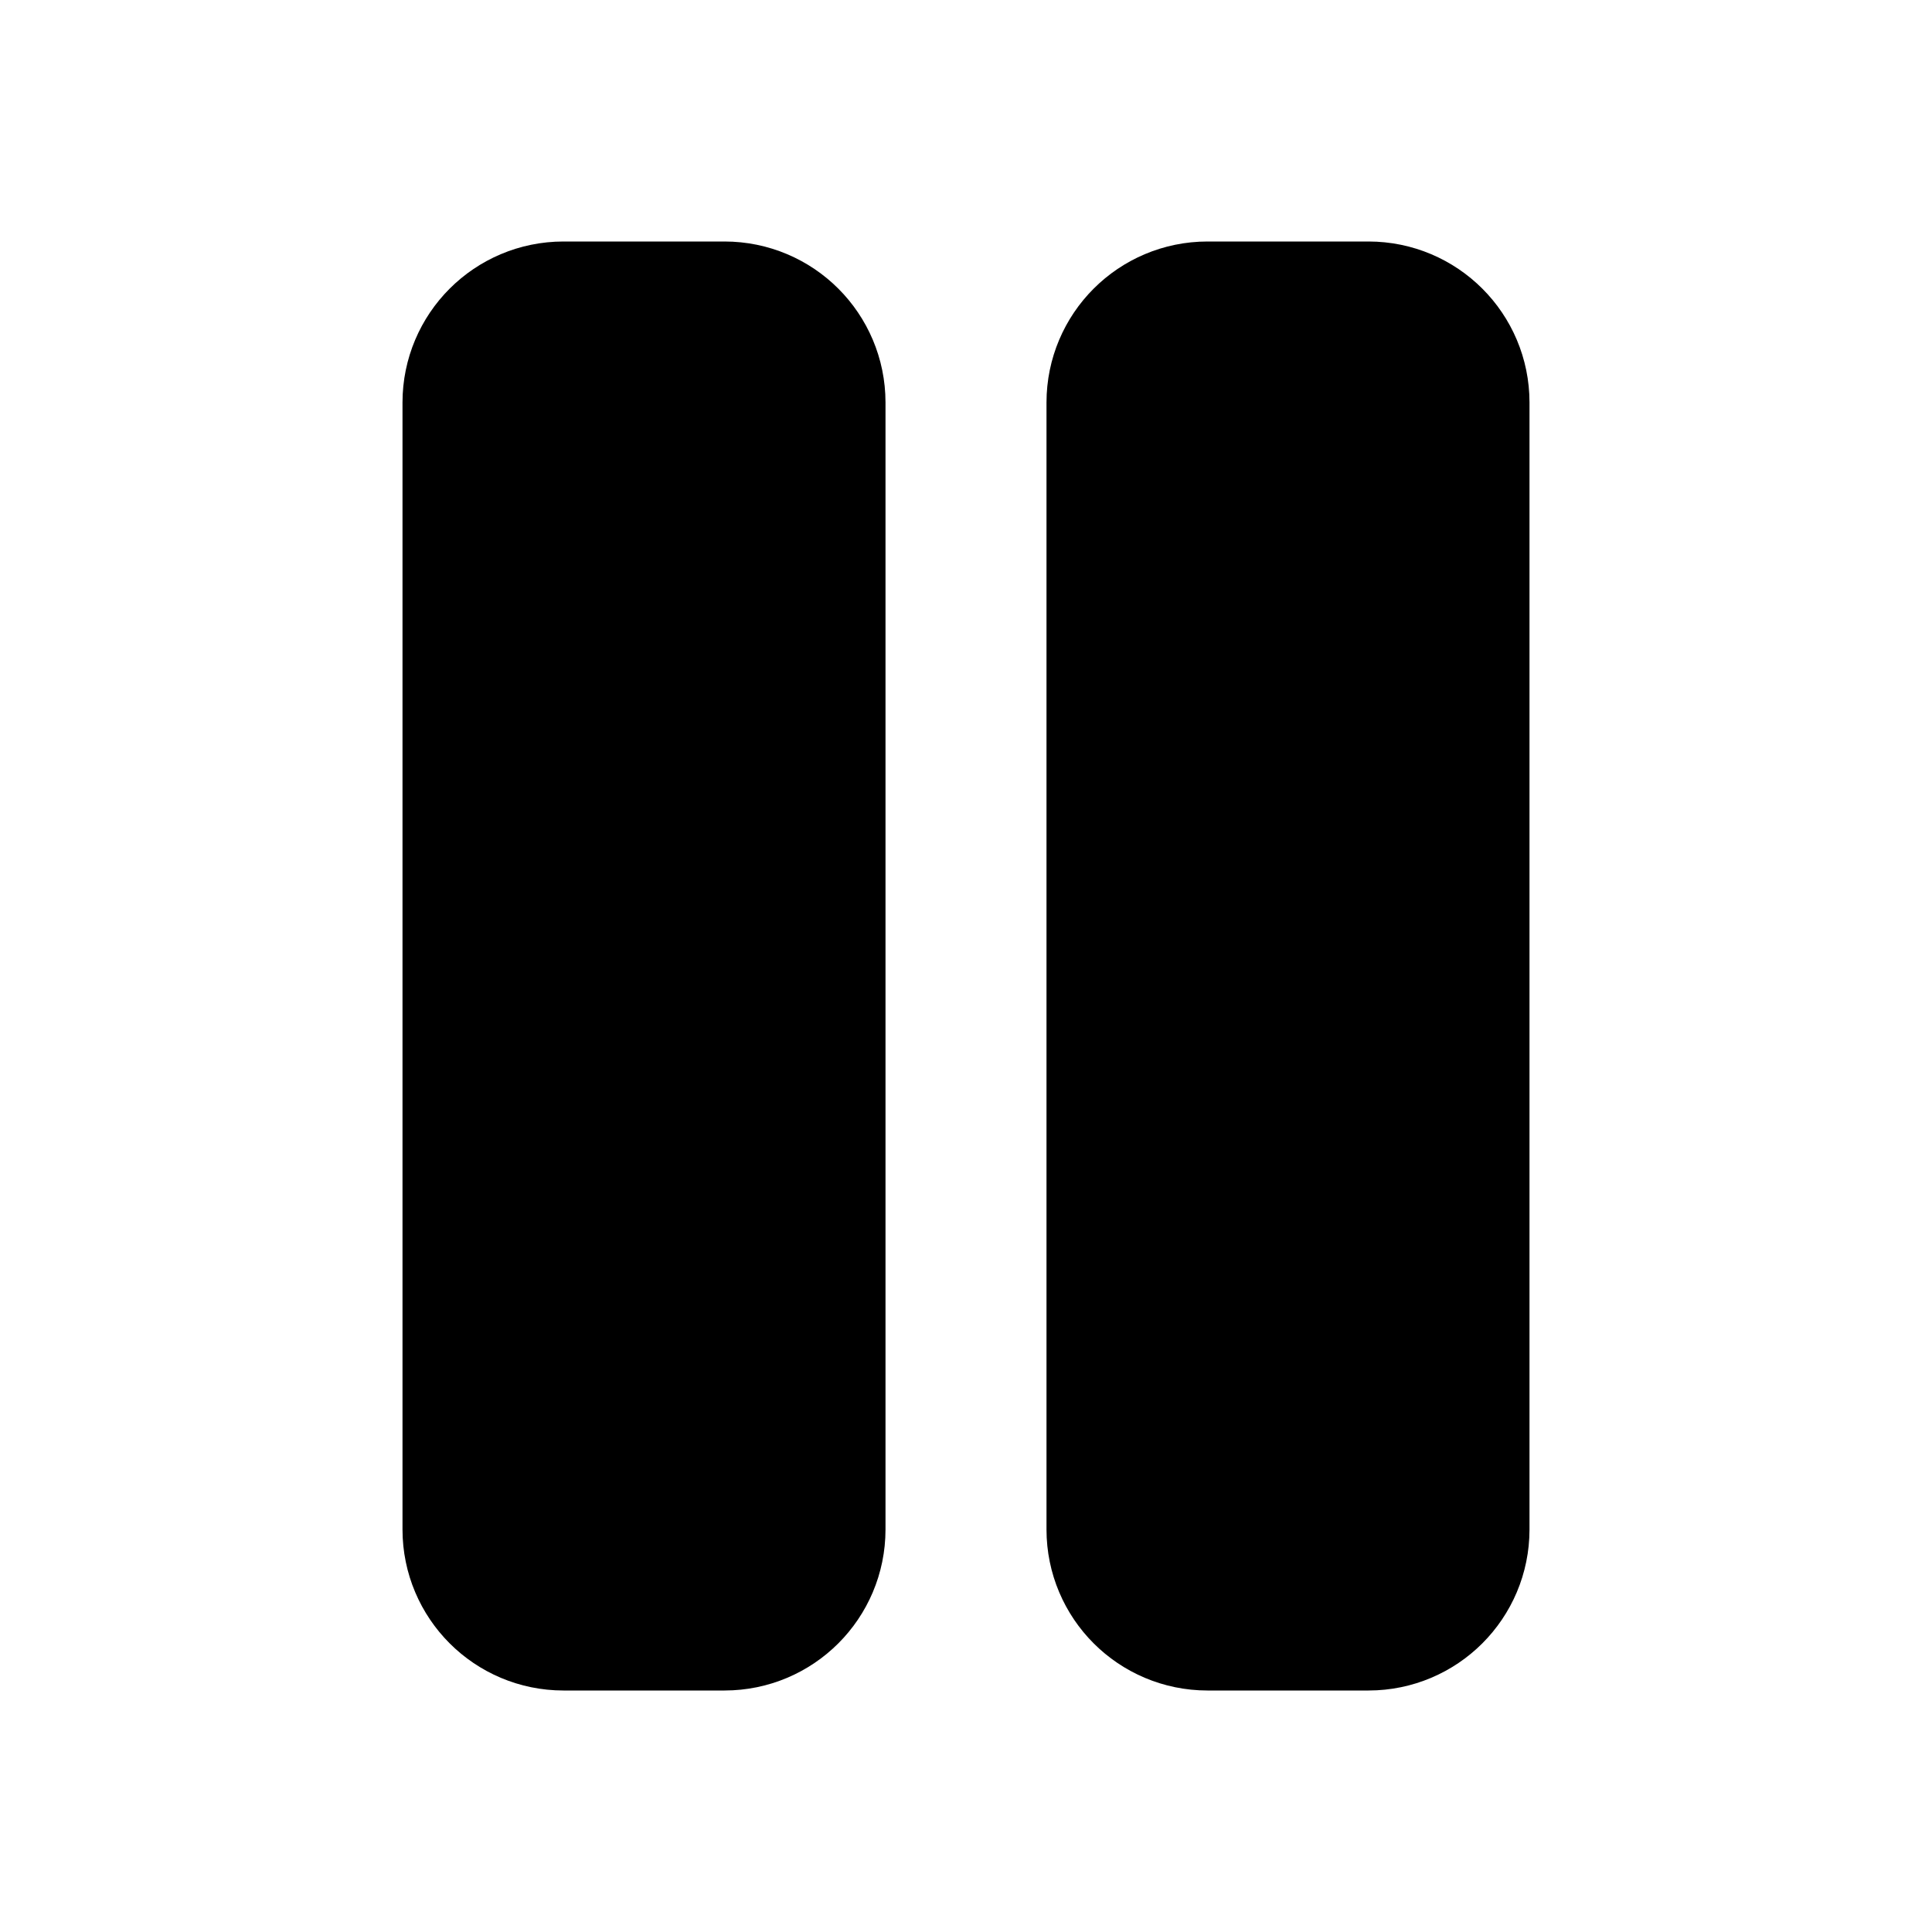
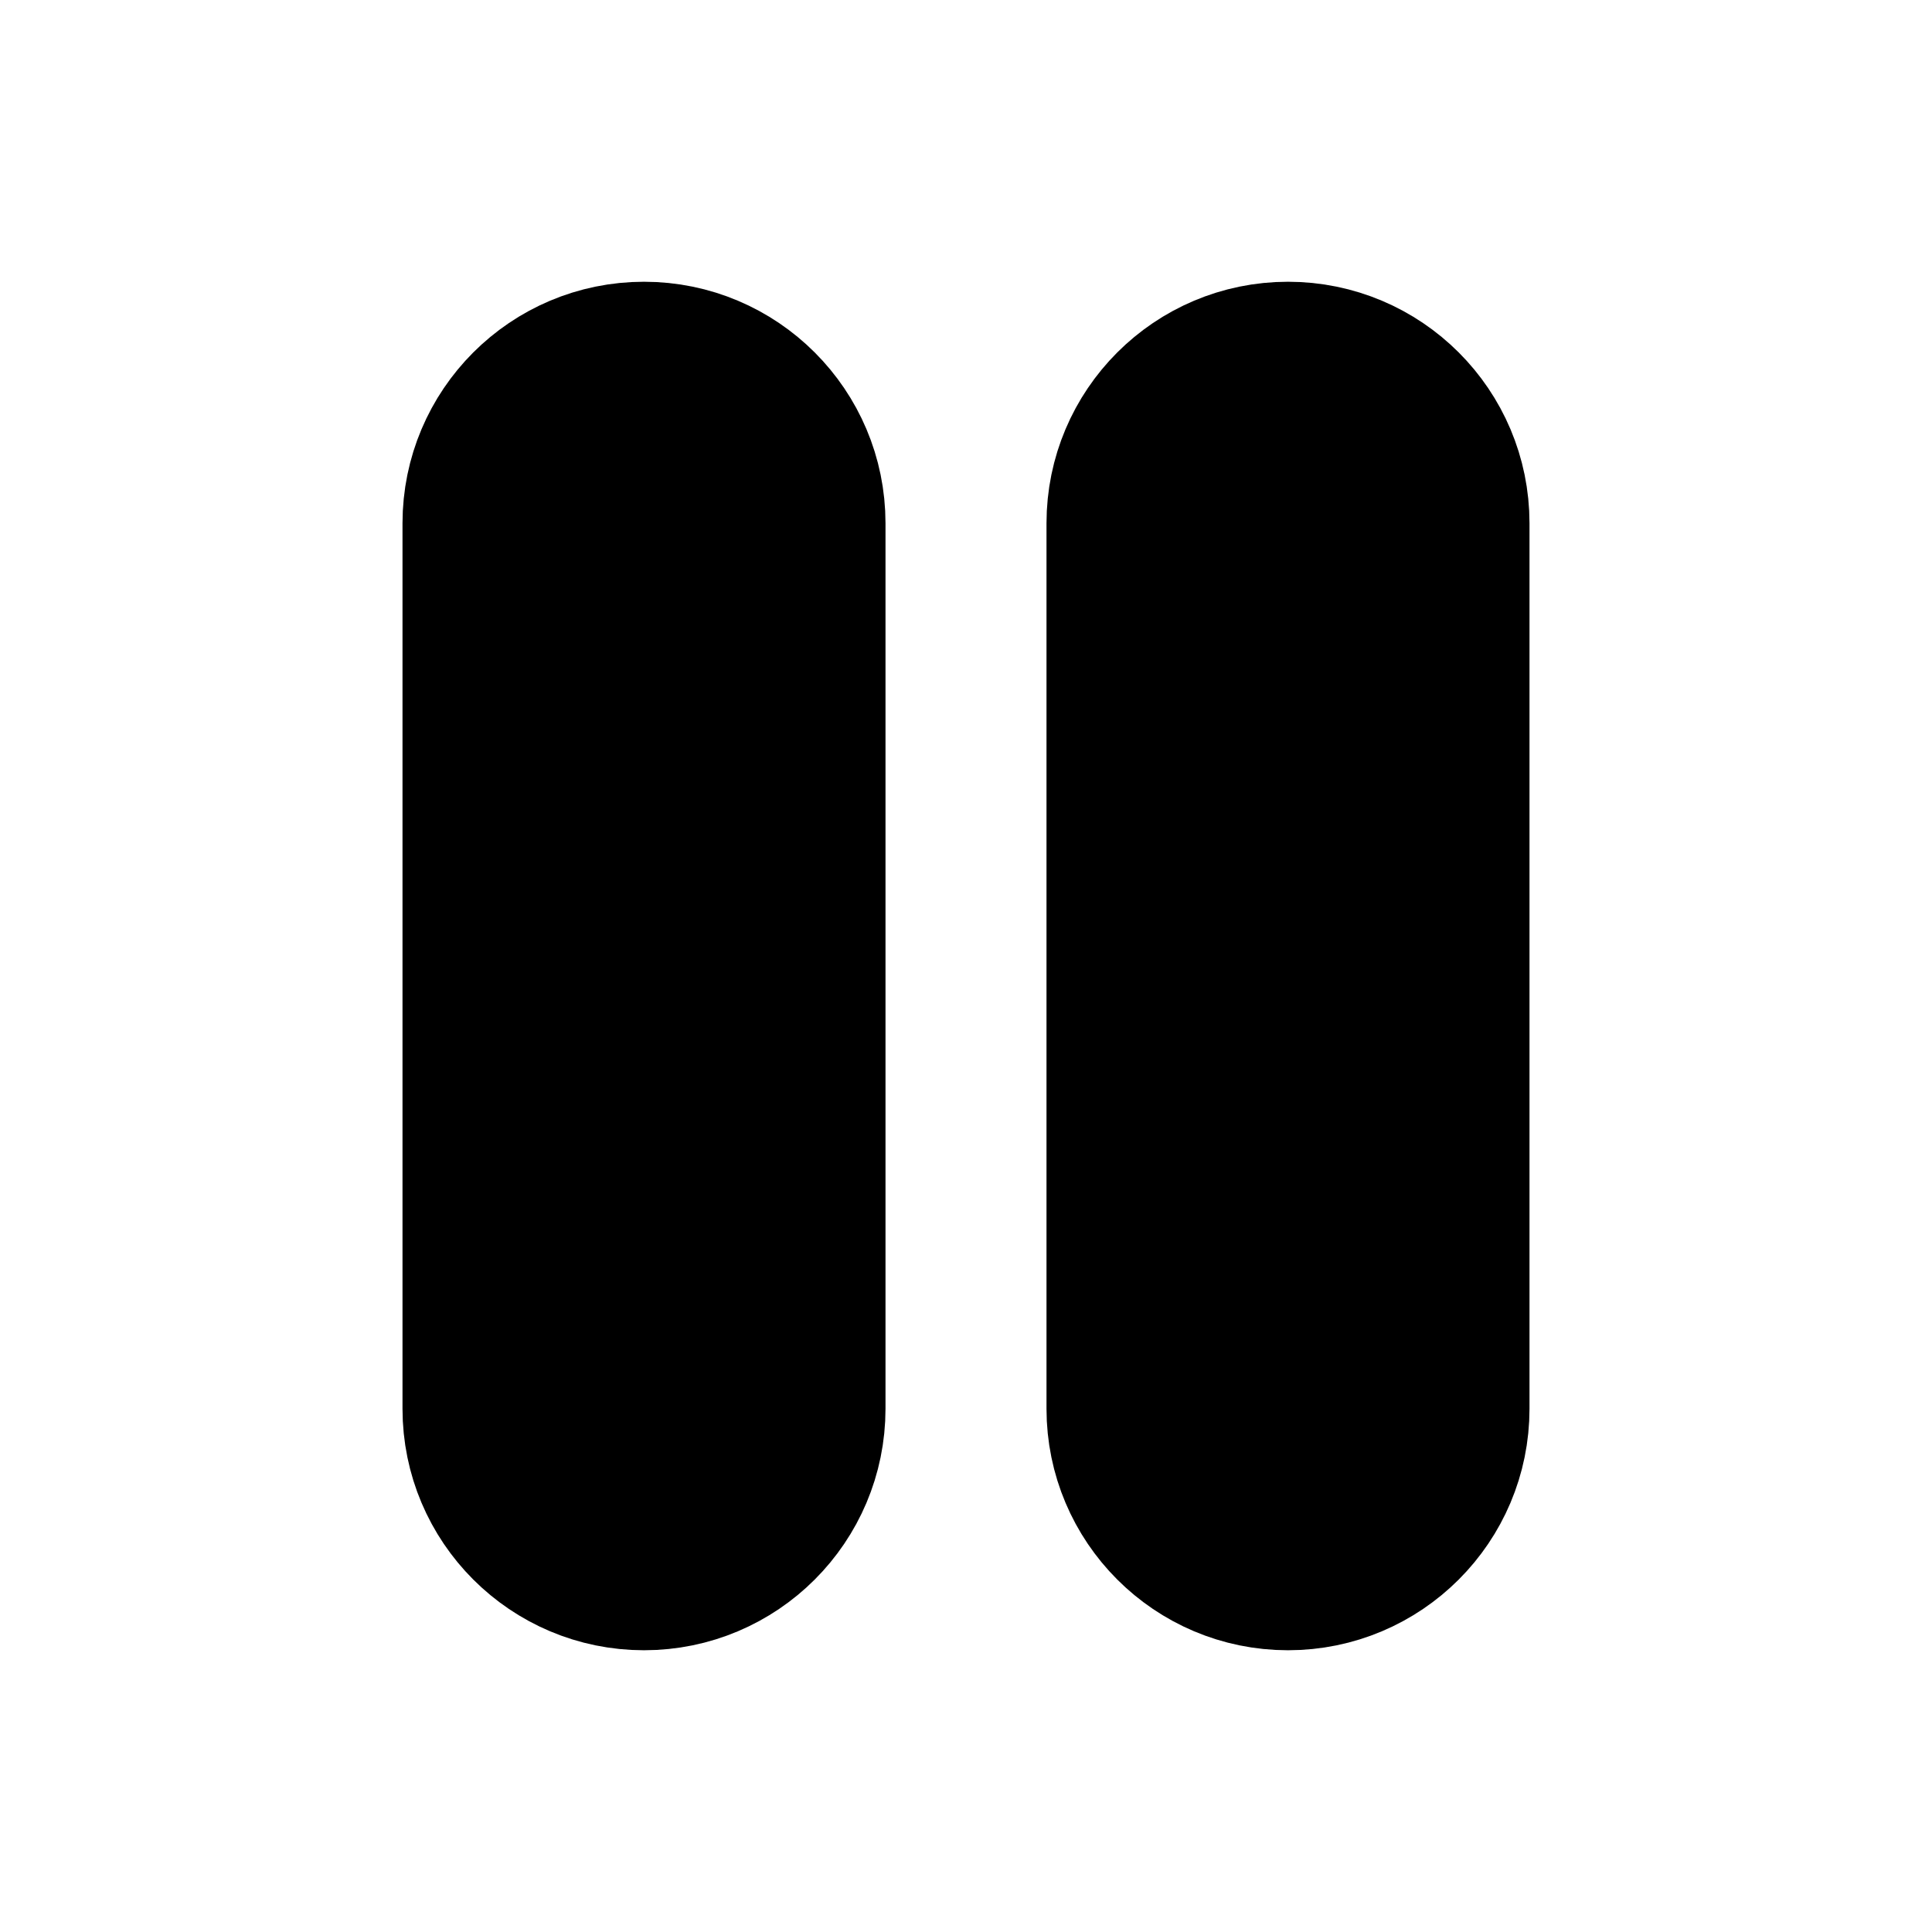
- <svg xmlns="http://www.w3.org/2000/svg" class="lucide lucide-pause" width="24" height="24" viewBox="0 0 24 24" fill="currentColor" stroke="currentColor" stroke-width="2" stroke-linecap="round" stroke-linejoin="round">
-   <rect x="14" y="4" width="4" height="16" rx="1" />
-   <rect x="6" y="4" width="4" height="16" rx="1" />
+ <svg xmlns="http://www.w3.org/2000/svg" width="24" height="24" viewBox="0 0 24 24" fill="none" stroke="currentColor" stroke-width="2" stroke-linecap="round" stroke-linejoin="round">
+   <rect fill="currentColor" x="6" y="4.5" width="4" height="15" rx="2" />
+   <rect fill="currentColor" x="14" y="4.5" width="4" height="15" rx="2" />
</svg>
